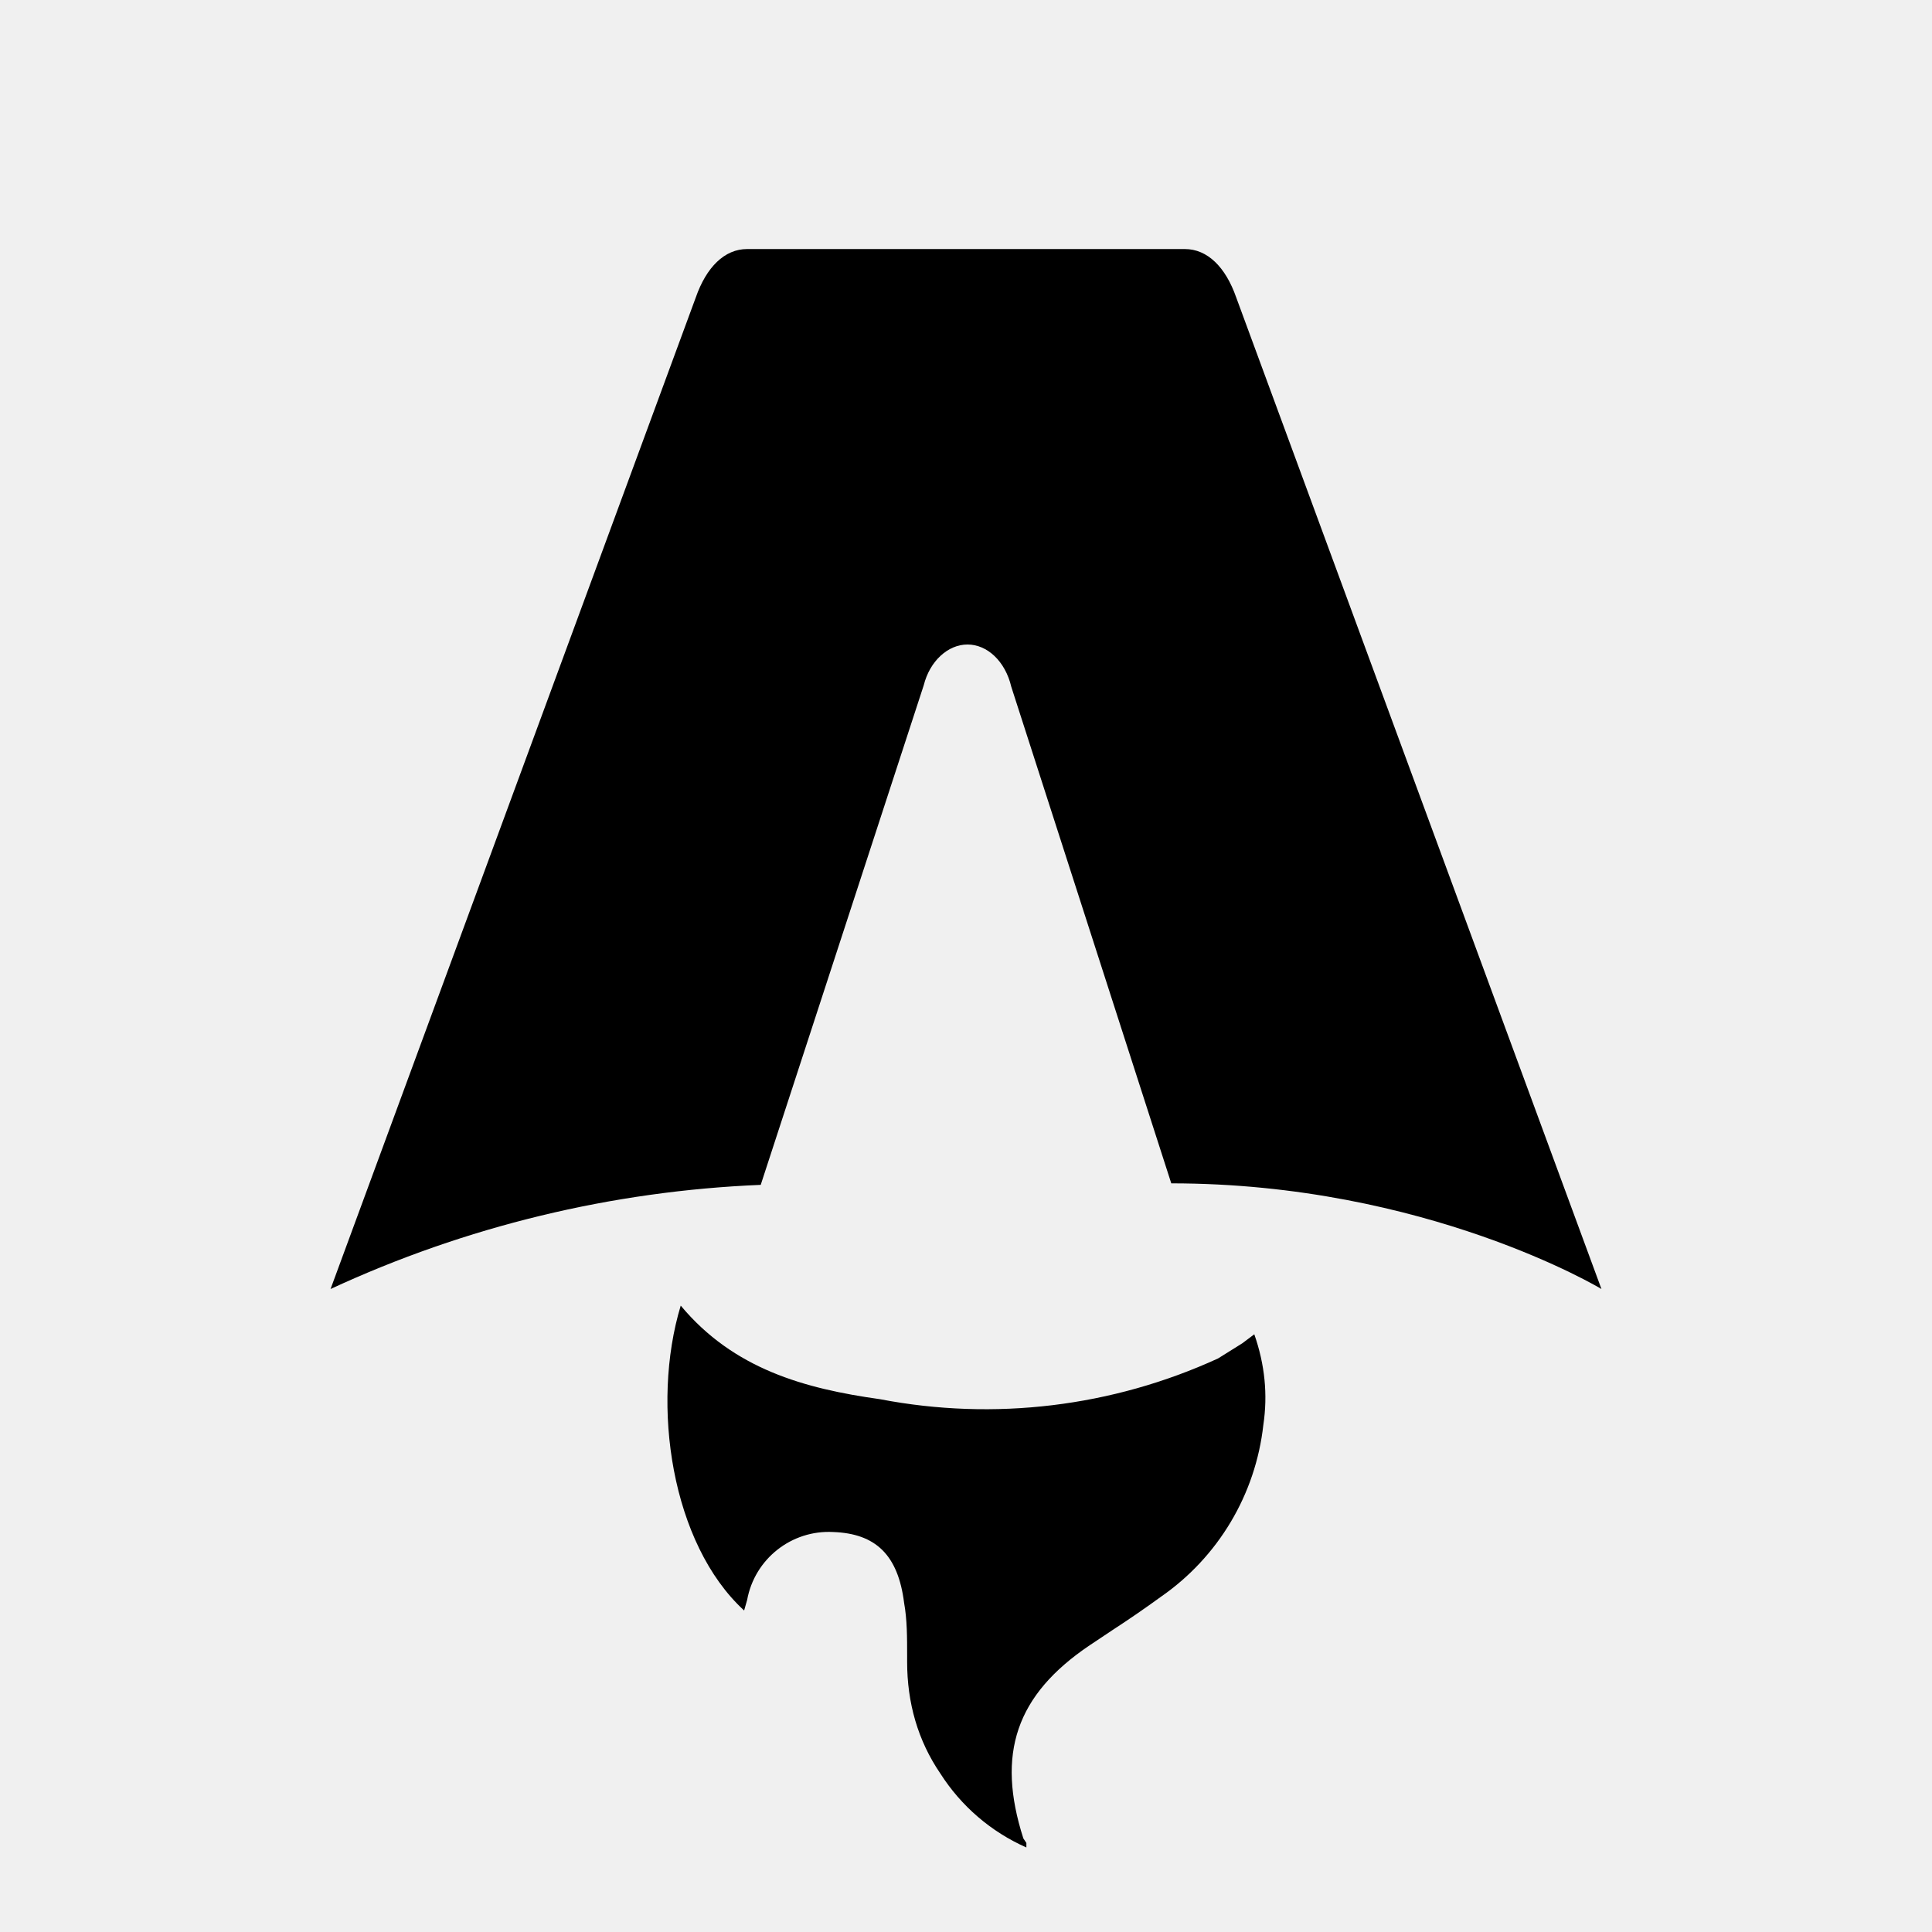
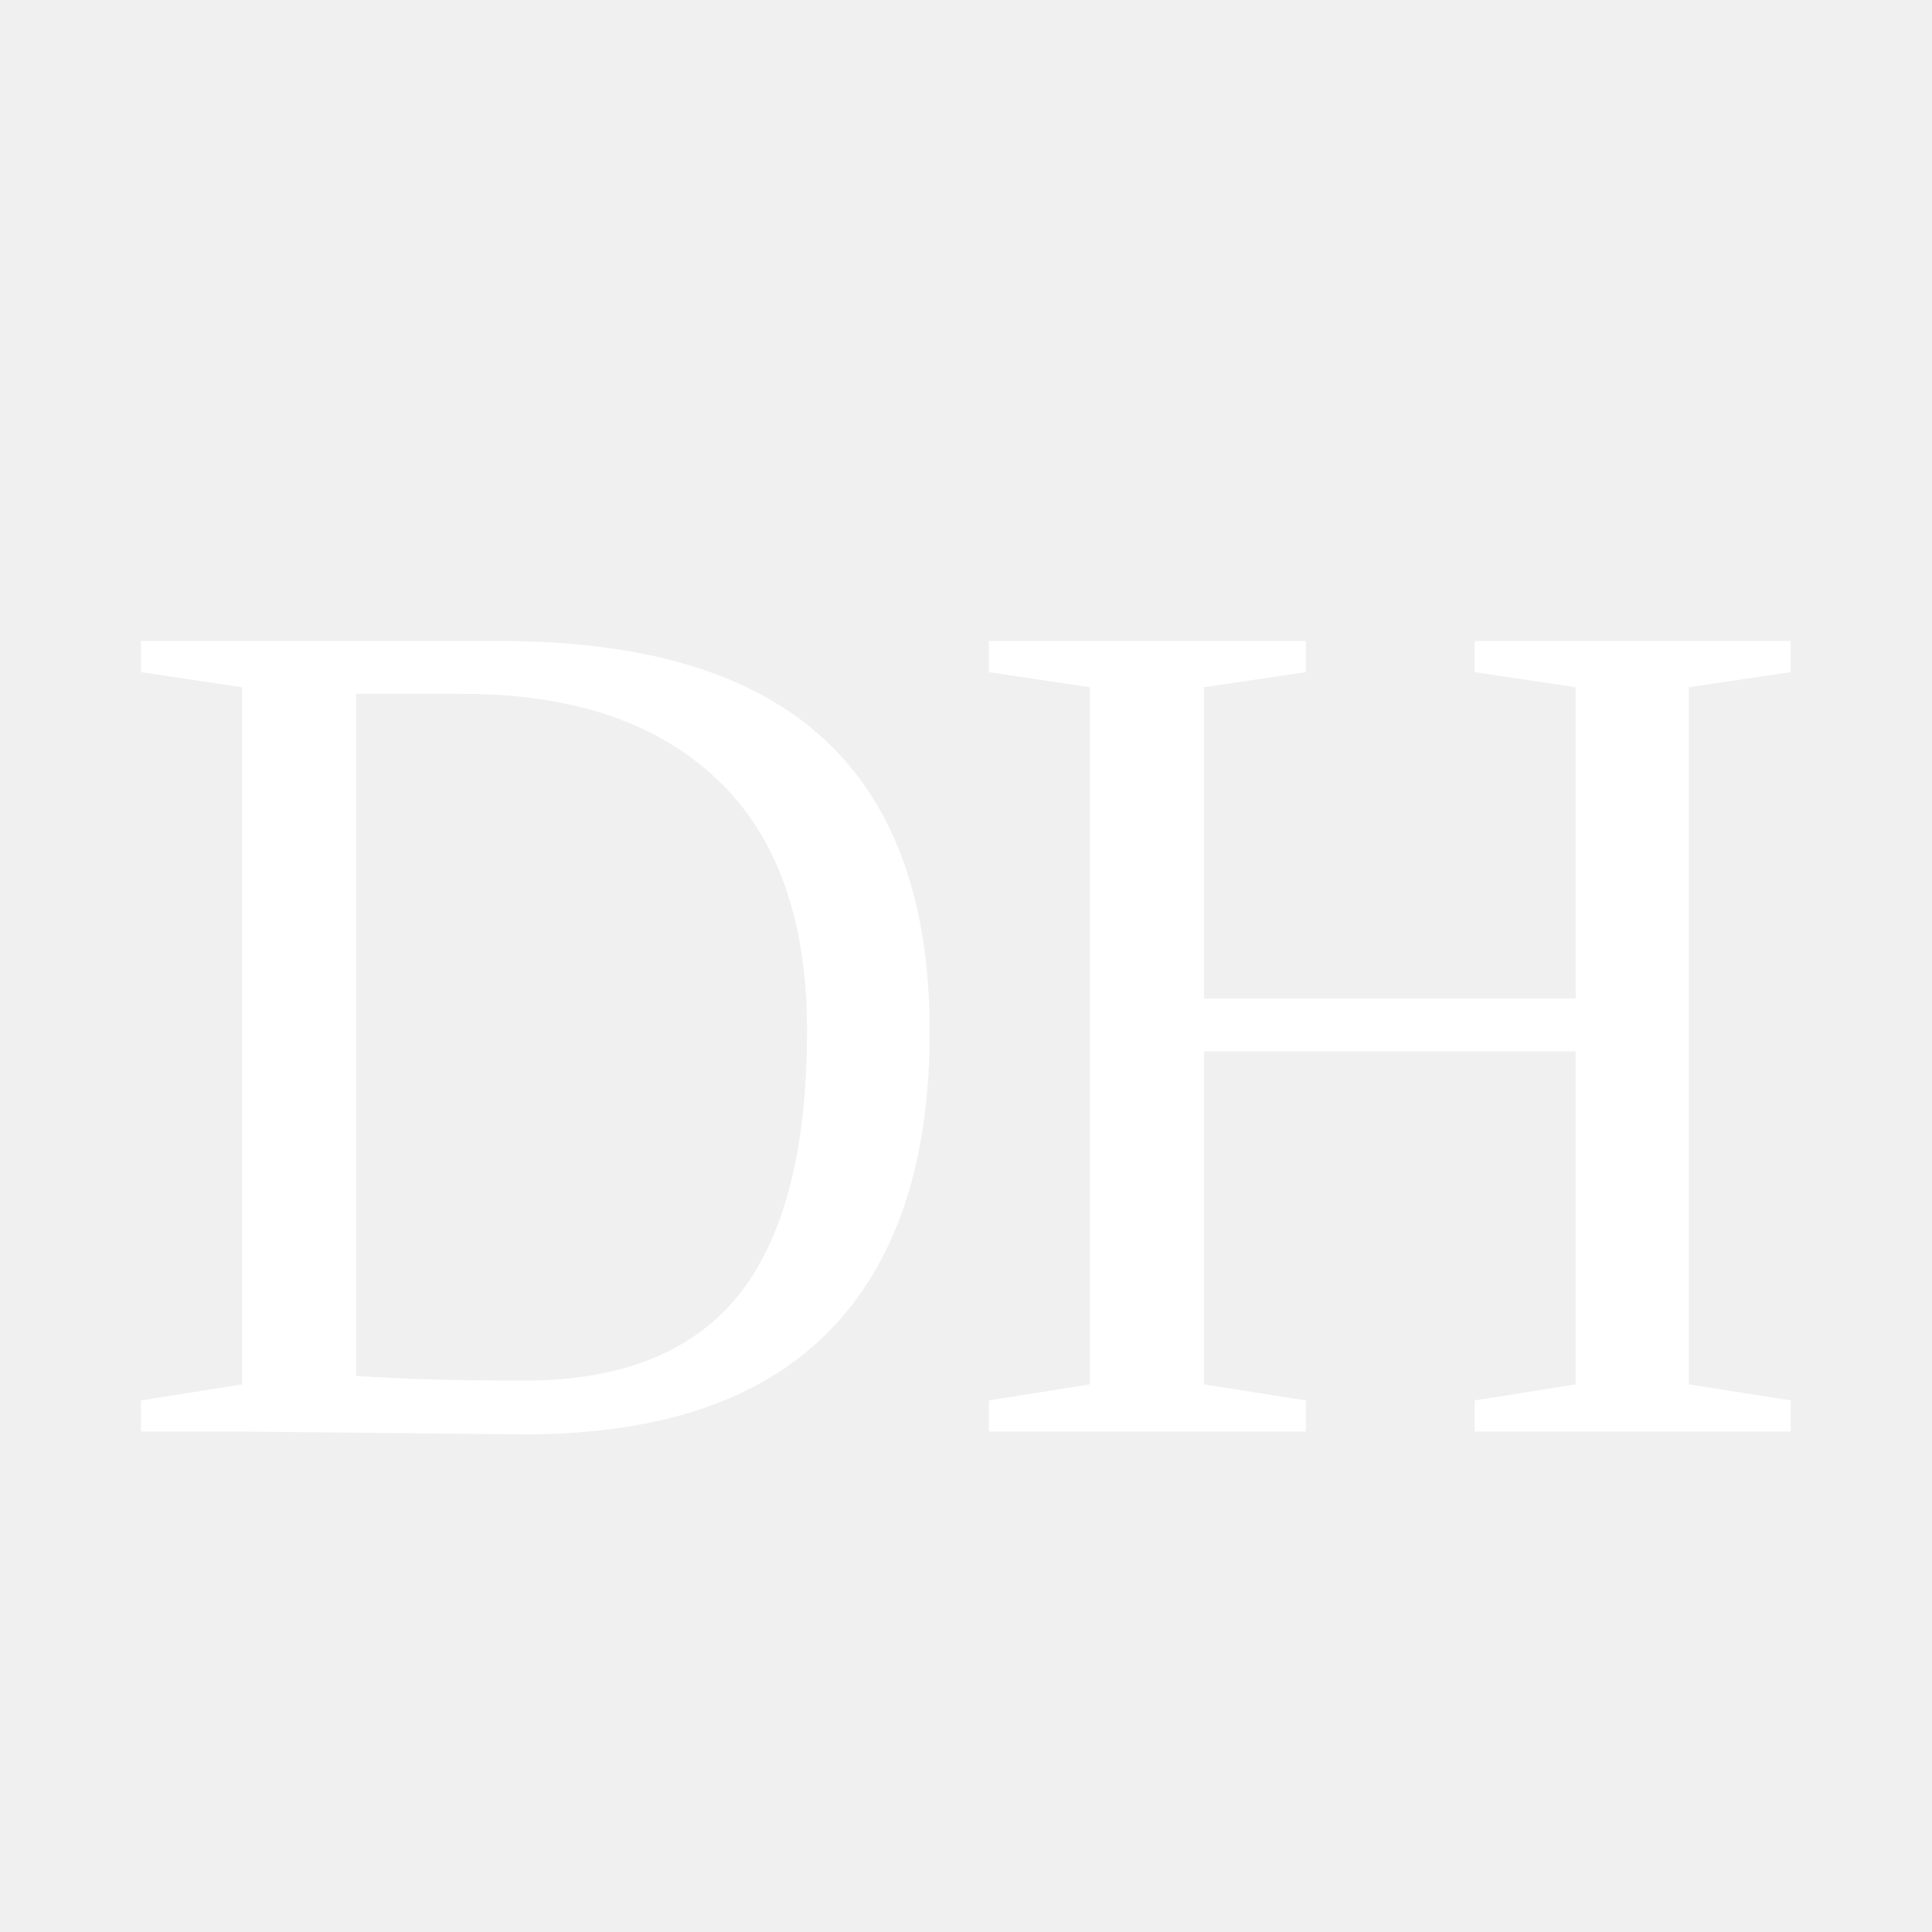
- <svg xmlns="http://www.w3.org/2000/svg" fill="none" viewBox="0 0 128 128">
-   <path d="M50.4 78.5a75.1 75.1 0 0 0-28.5 6.9l24.2-65.7c.7-2 1.9-3.2 3.4-3.2h29c1.5 0 2.7 1.2 3.4 3.2l24.2 65.7s-11.6-7-28.5-7L67 45.5c-.4-1.7-1.6-2.8-2.9-2.8-1.3 0-2.5 1.1-2.9 2.7L50.4 78.5Zm-1.1 28.2Zm-4.2-20.2c-2 6.6-.6 15.8 4.2 20.2a17.5 17.5 0 0 1 .2-.7 5.5 5.5 0 0 1 5.7-4.5c2.8.1 4.3 1.5 4.7 4.7.2 1.1.2 2.3.2 3.5v.4c0 2.7.7 5.2 2.2 7.4a13 13 0 0 0 5.7 4.9v-.3l-.2-.3c-1.8-5.6-.5-9.5 4.4-12.8l1.5-1a73 73 0 0 0 3.2-2.2 16 16 0 0 0 6.8-11.4c.3-2 .1-4-.6-6l-.8.6-1.6 1a37 37 0 0 1-22.4 2.7c-5-.7-9.7-2-13.2-6.2Z" />
-   <style>
-         path { fill: #000; }
-         @media (prefers-color-scheme: dark) {
-             path { fill: #FFF; }
-         }
-     </style>
+ <svg xmlns="http://www.w3.org/2000/svg" viewBox="0 0 32 32">
+   <text x="50%" y="53%" text-anchor="middle" dominant-baseline="central" font-family="Georgia, 'Iowan Old Style', 'Times New Roman', serif" font-weight="500" font-size="20" letter-spacing="-0.4" fill="#ffffff">DH</text>
</svg>
